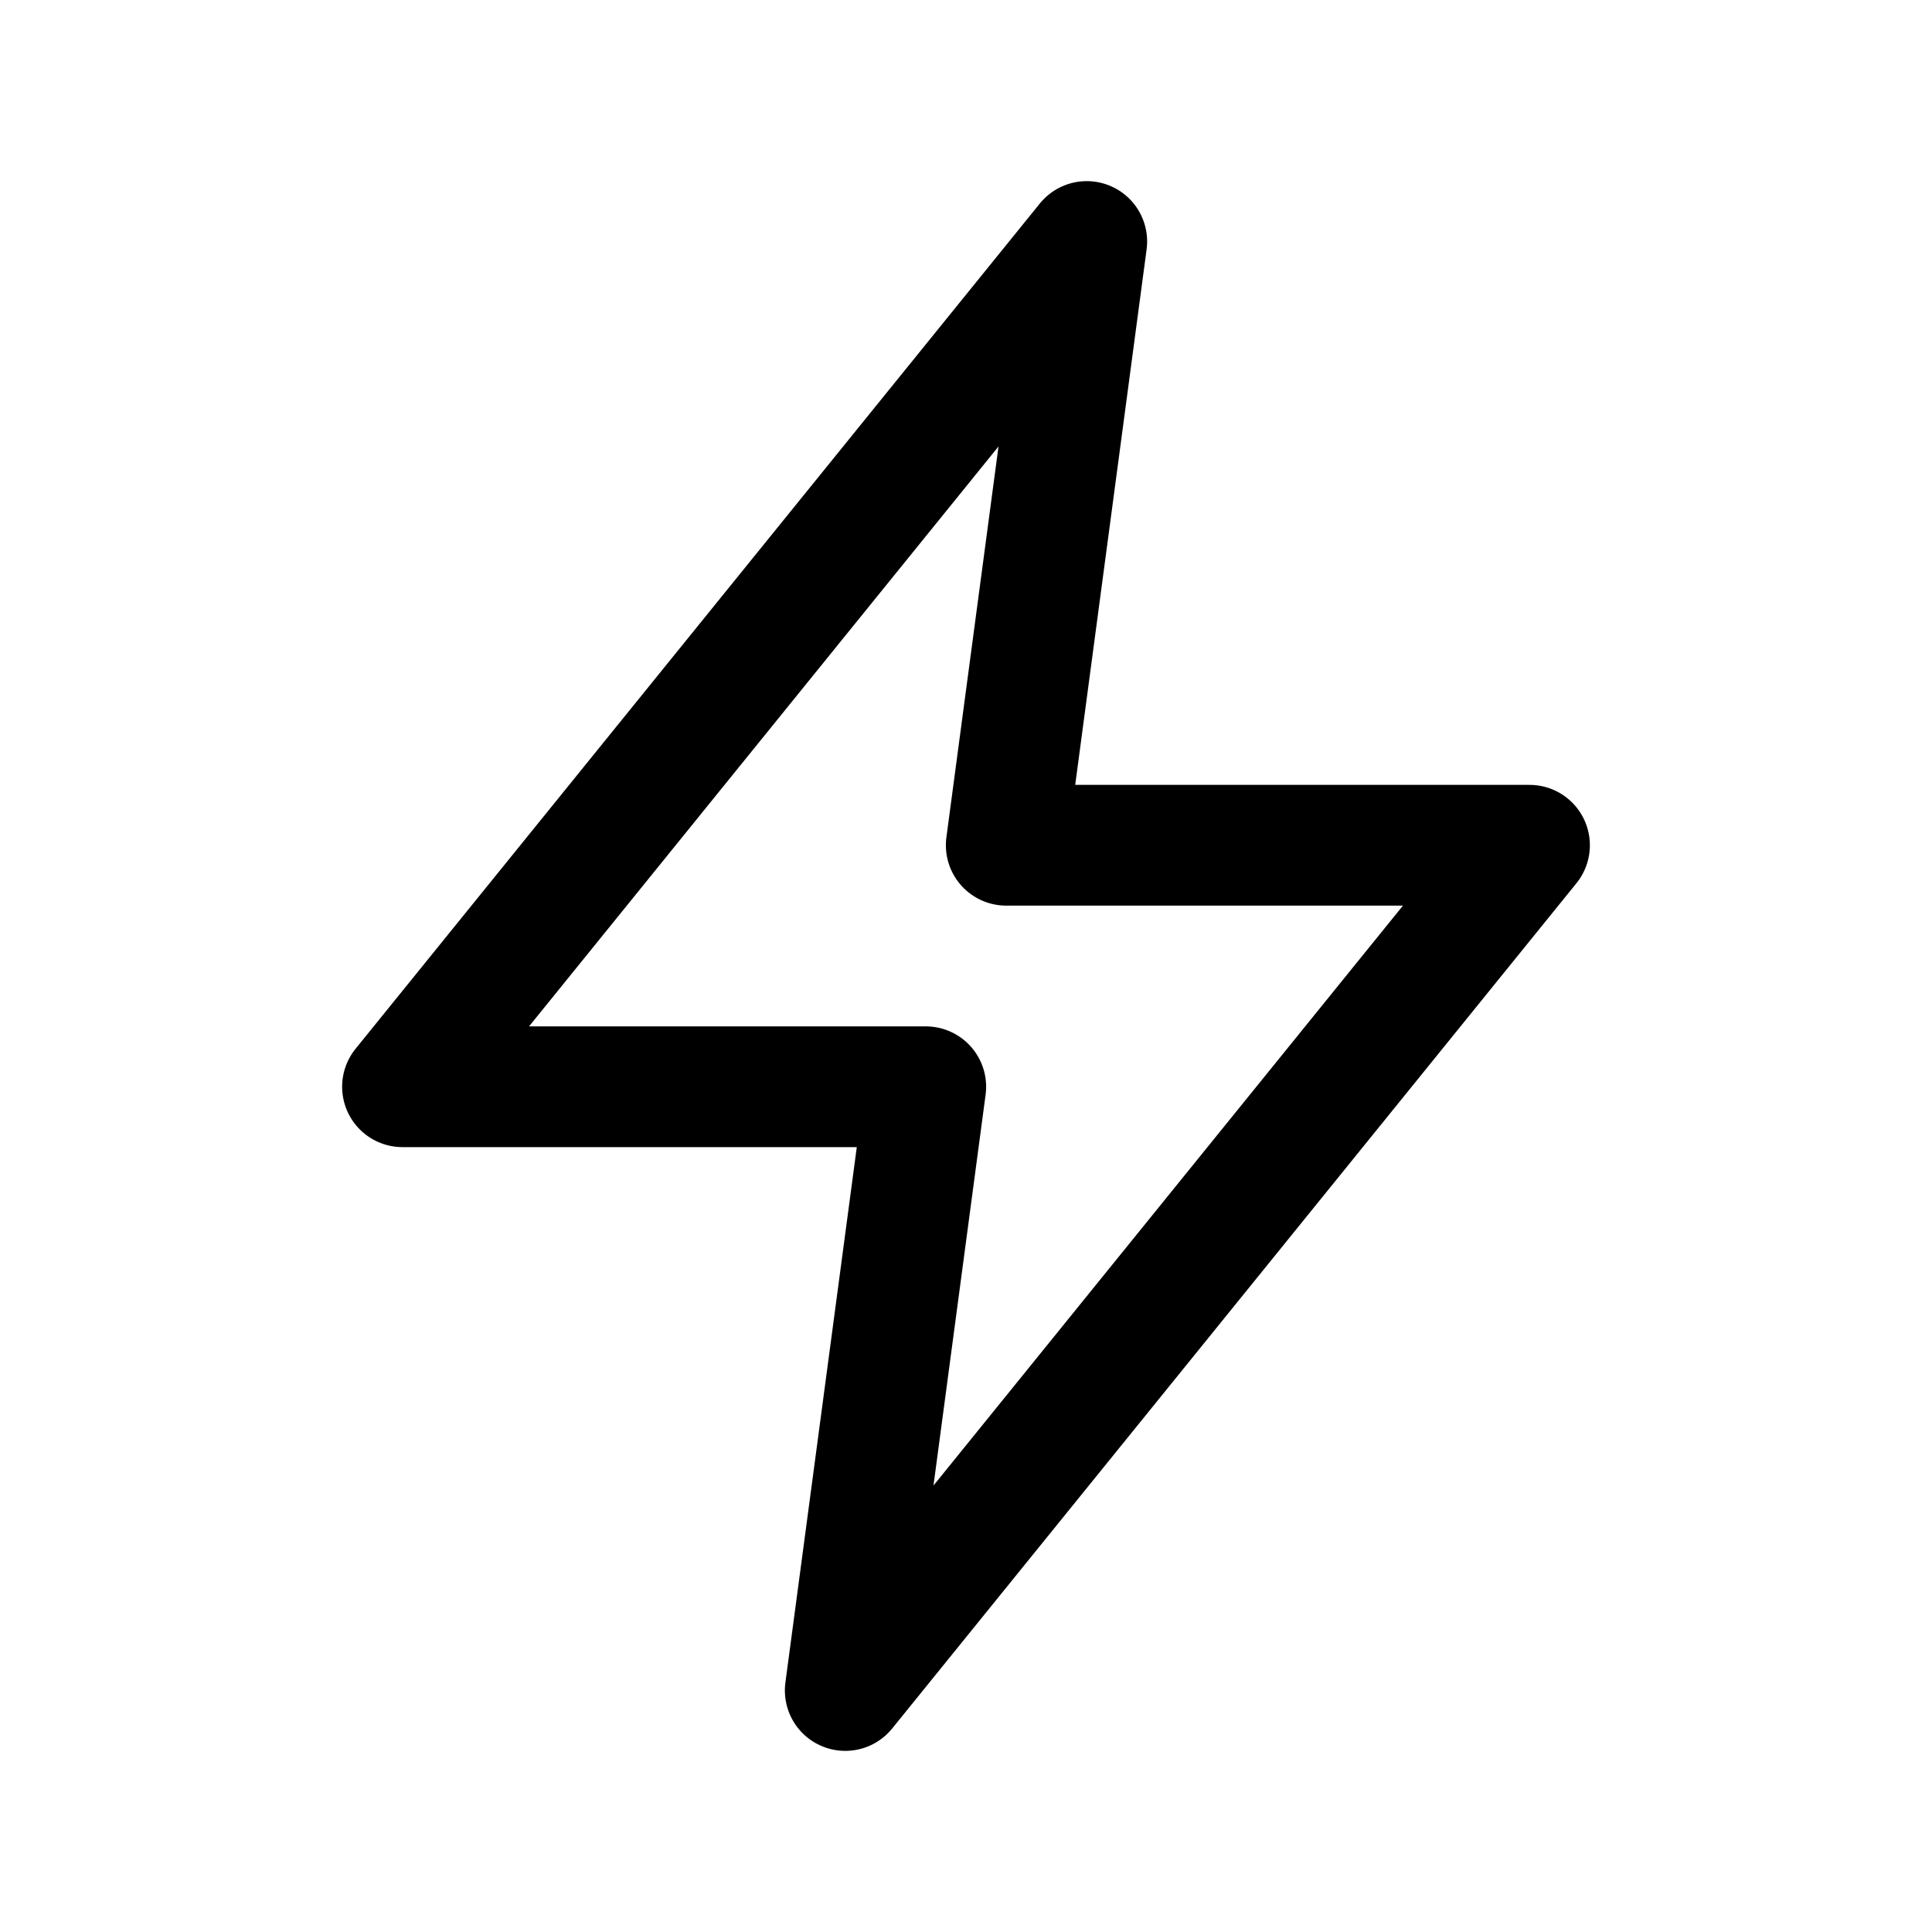
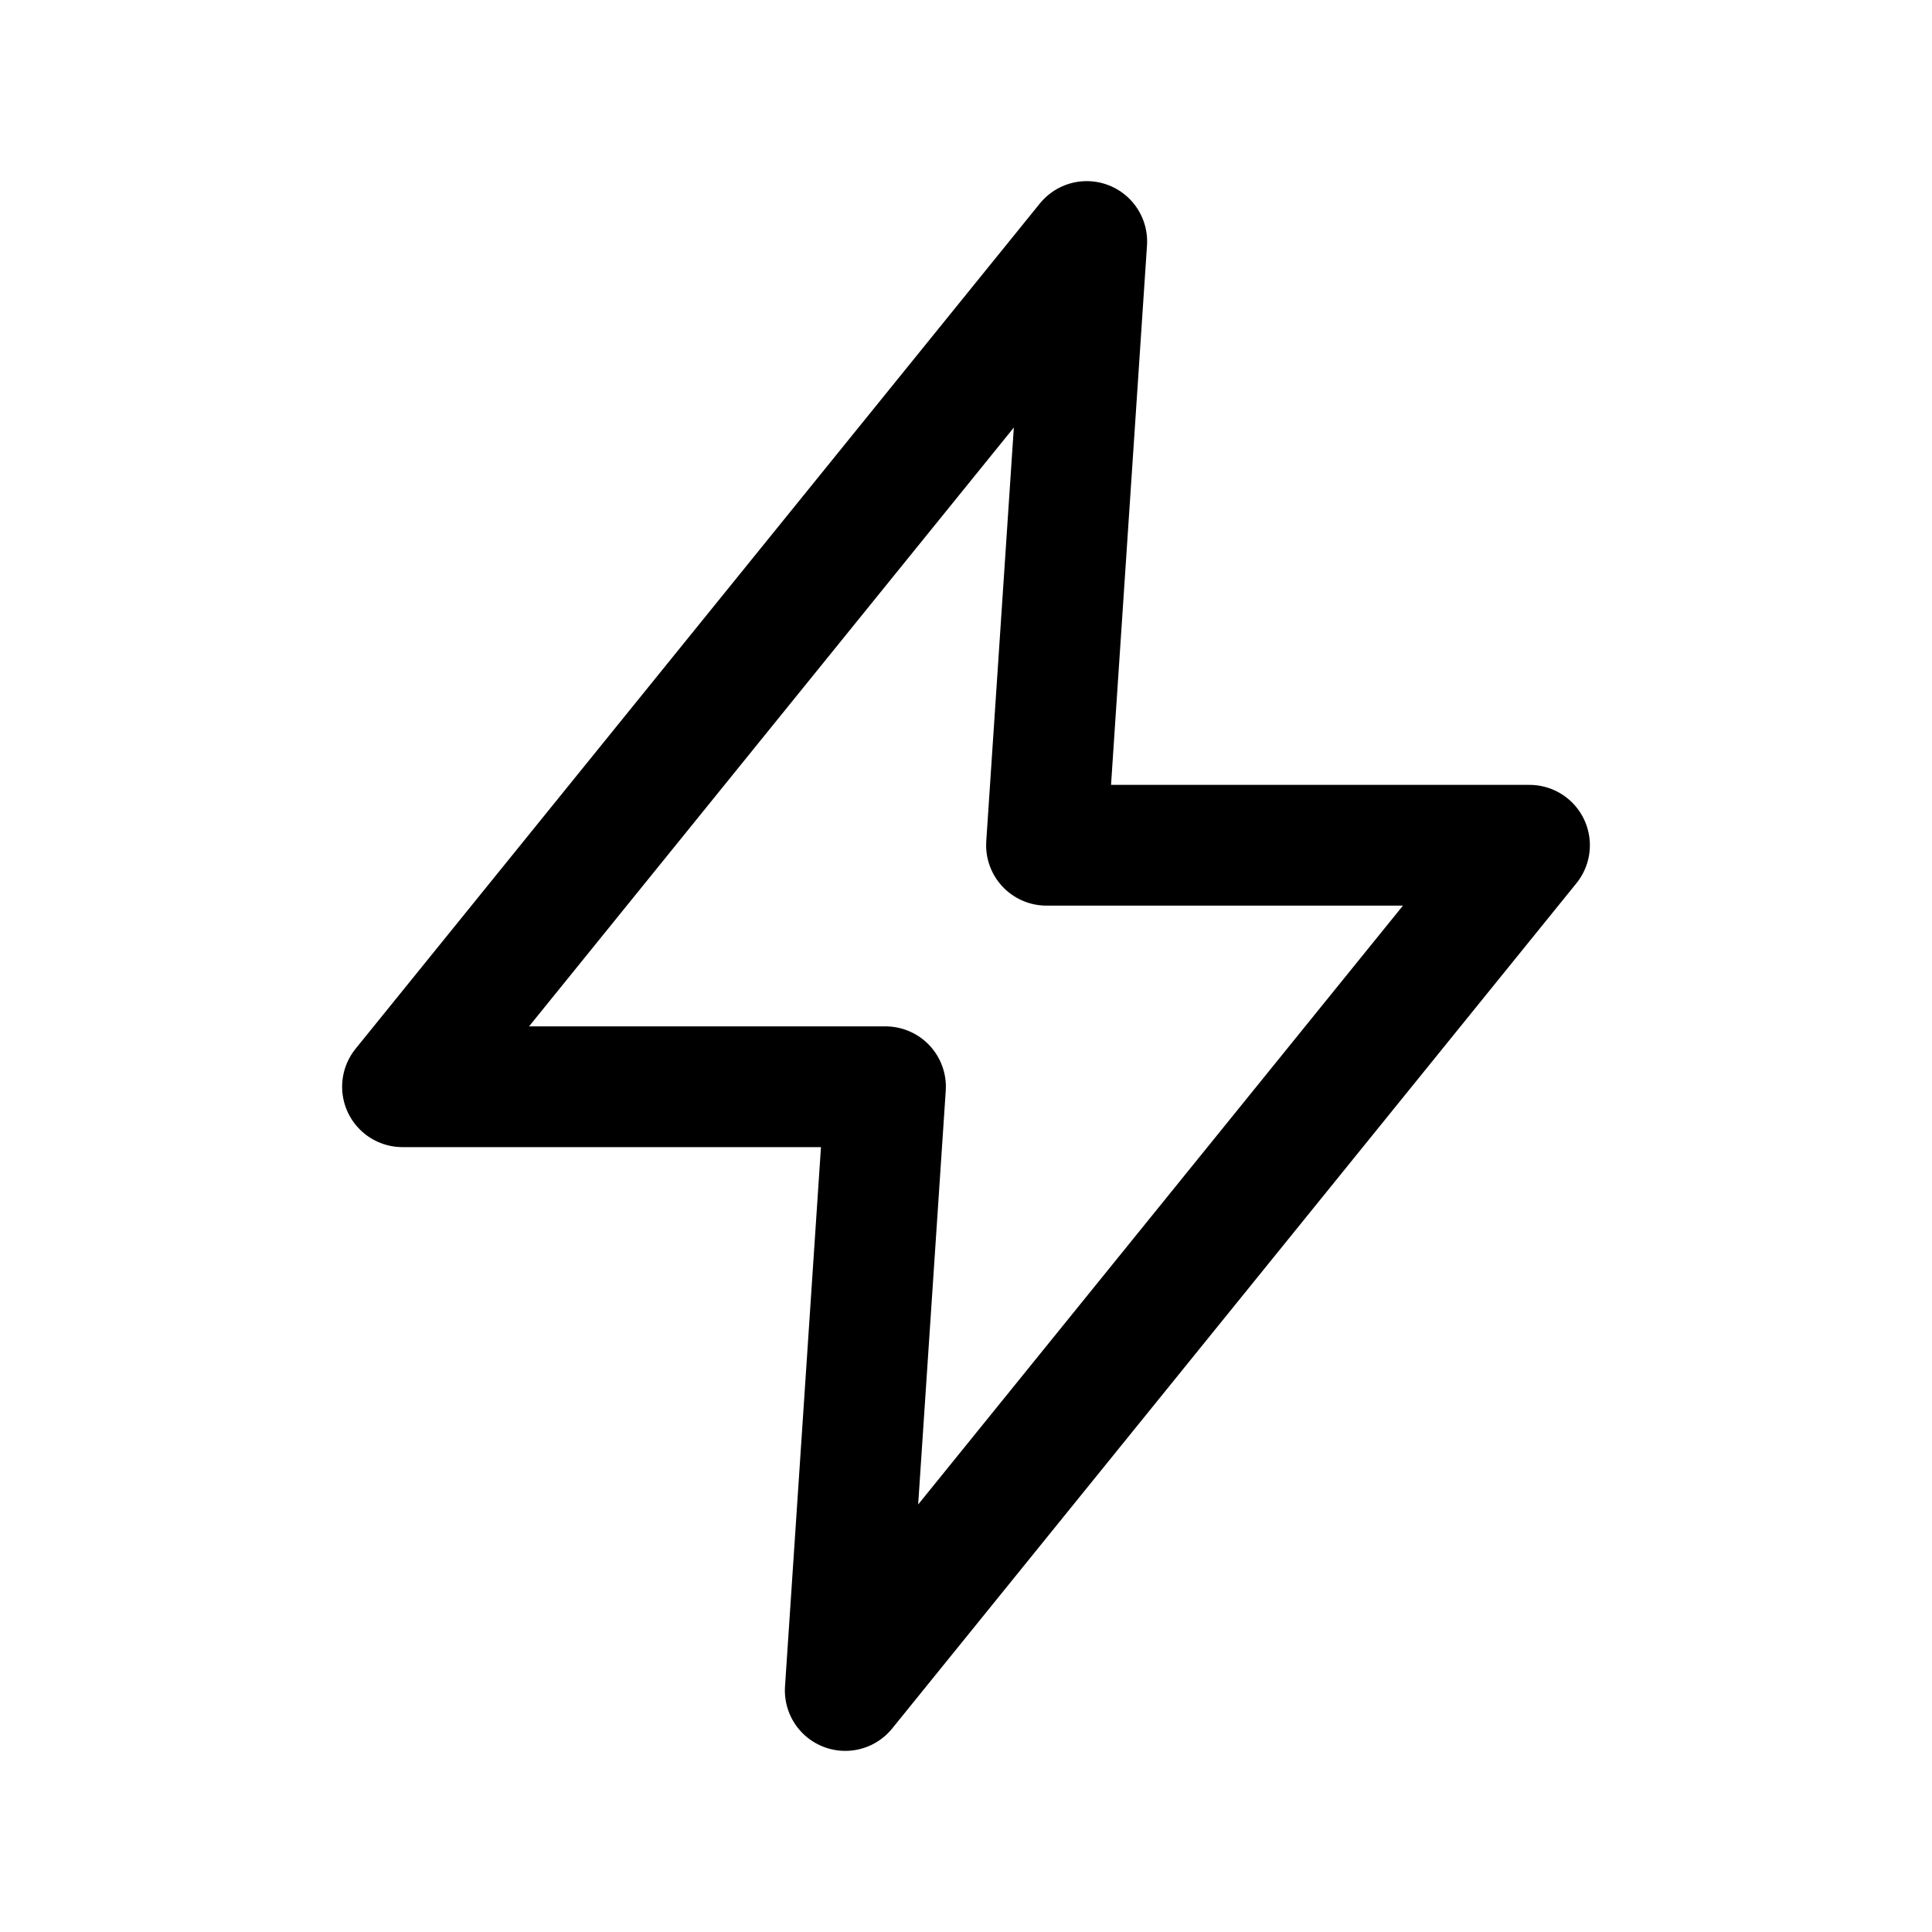
<svg xmlns="http://www.w3.org/2000/svg" viewBox="0 0 24 24" fill="none" stroke="currentColor" stroke-width="1.5" stroke-linecap="round" stroke-linejoin="round">
-   <path d="M13.5 3 5 13.5h6.5L10.5 21 19 10.5h-6.5Z" />
+   <path d="M13.5 3 5 13.5H11L10.5 21 19 10.5H13Z" />
</svg>
